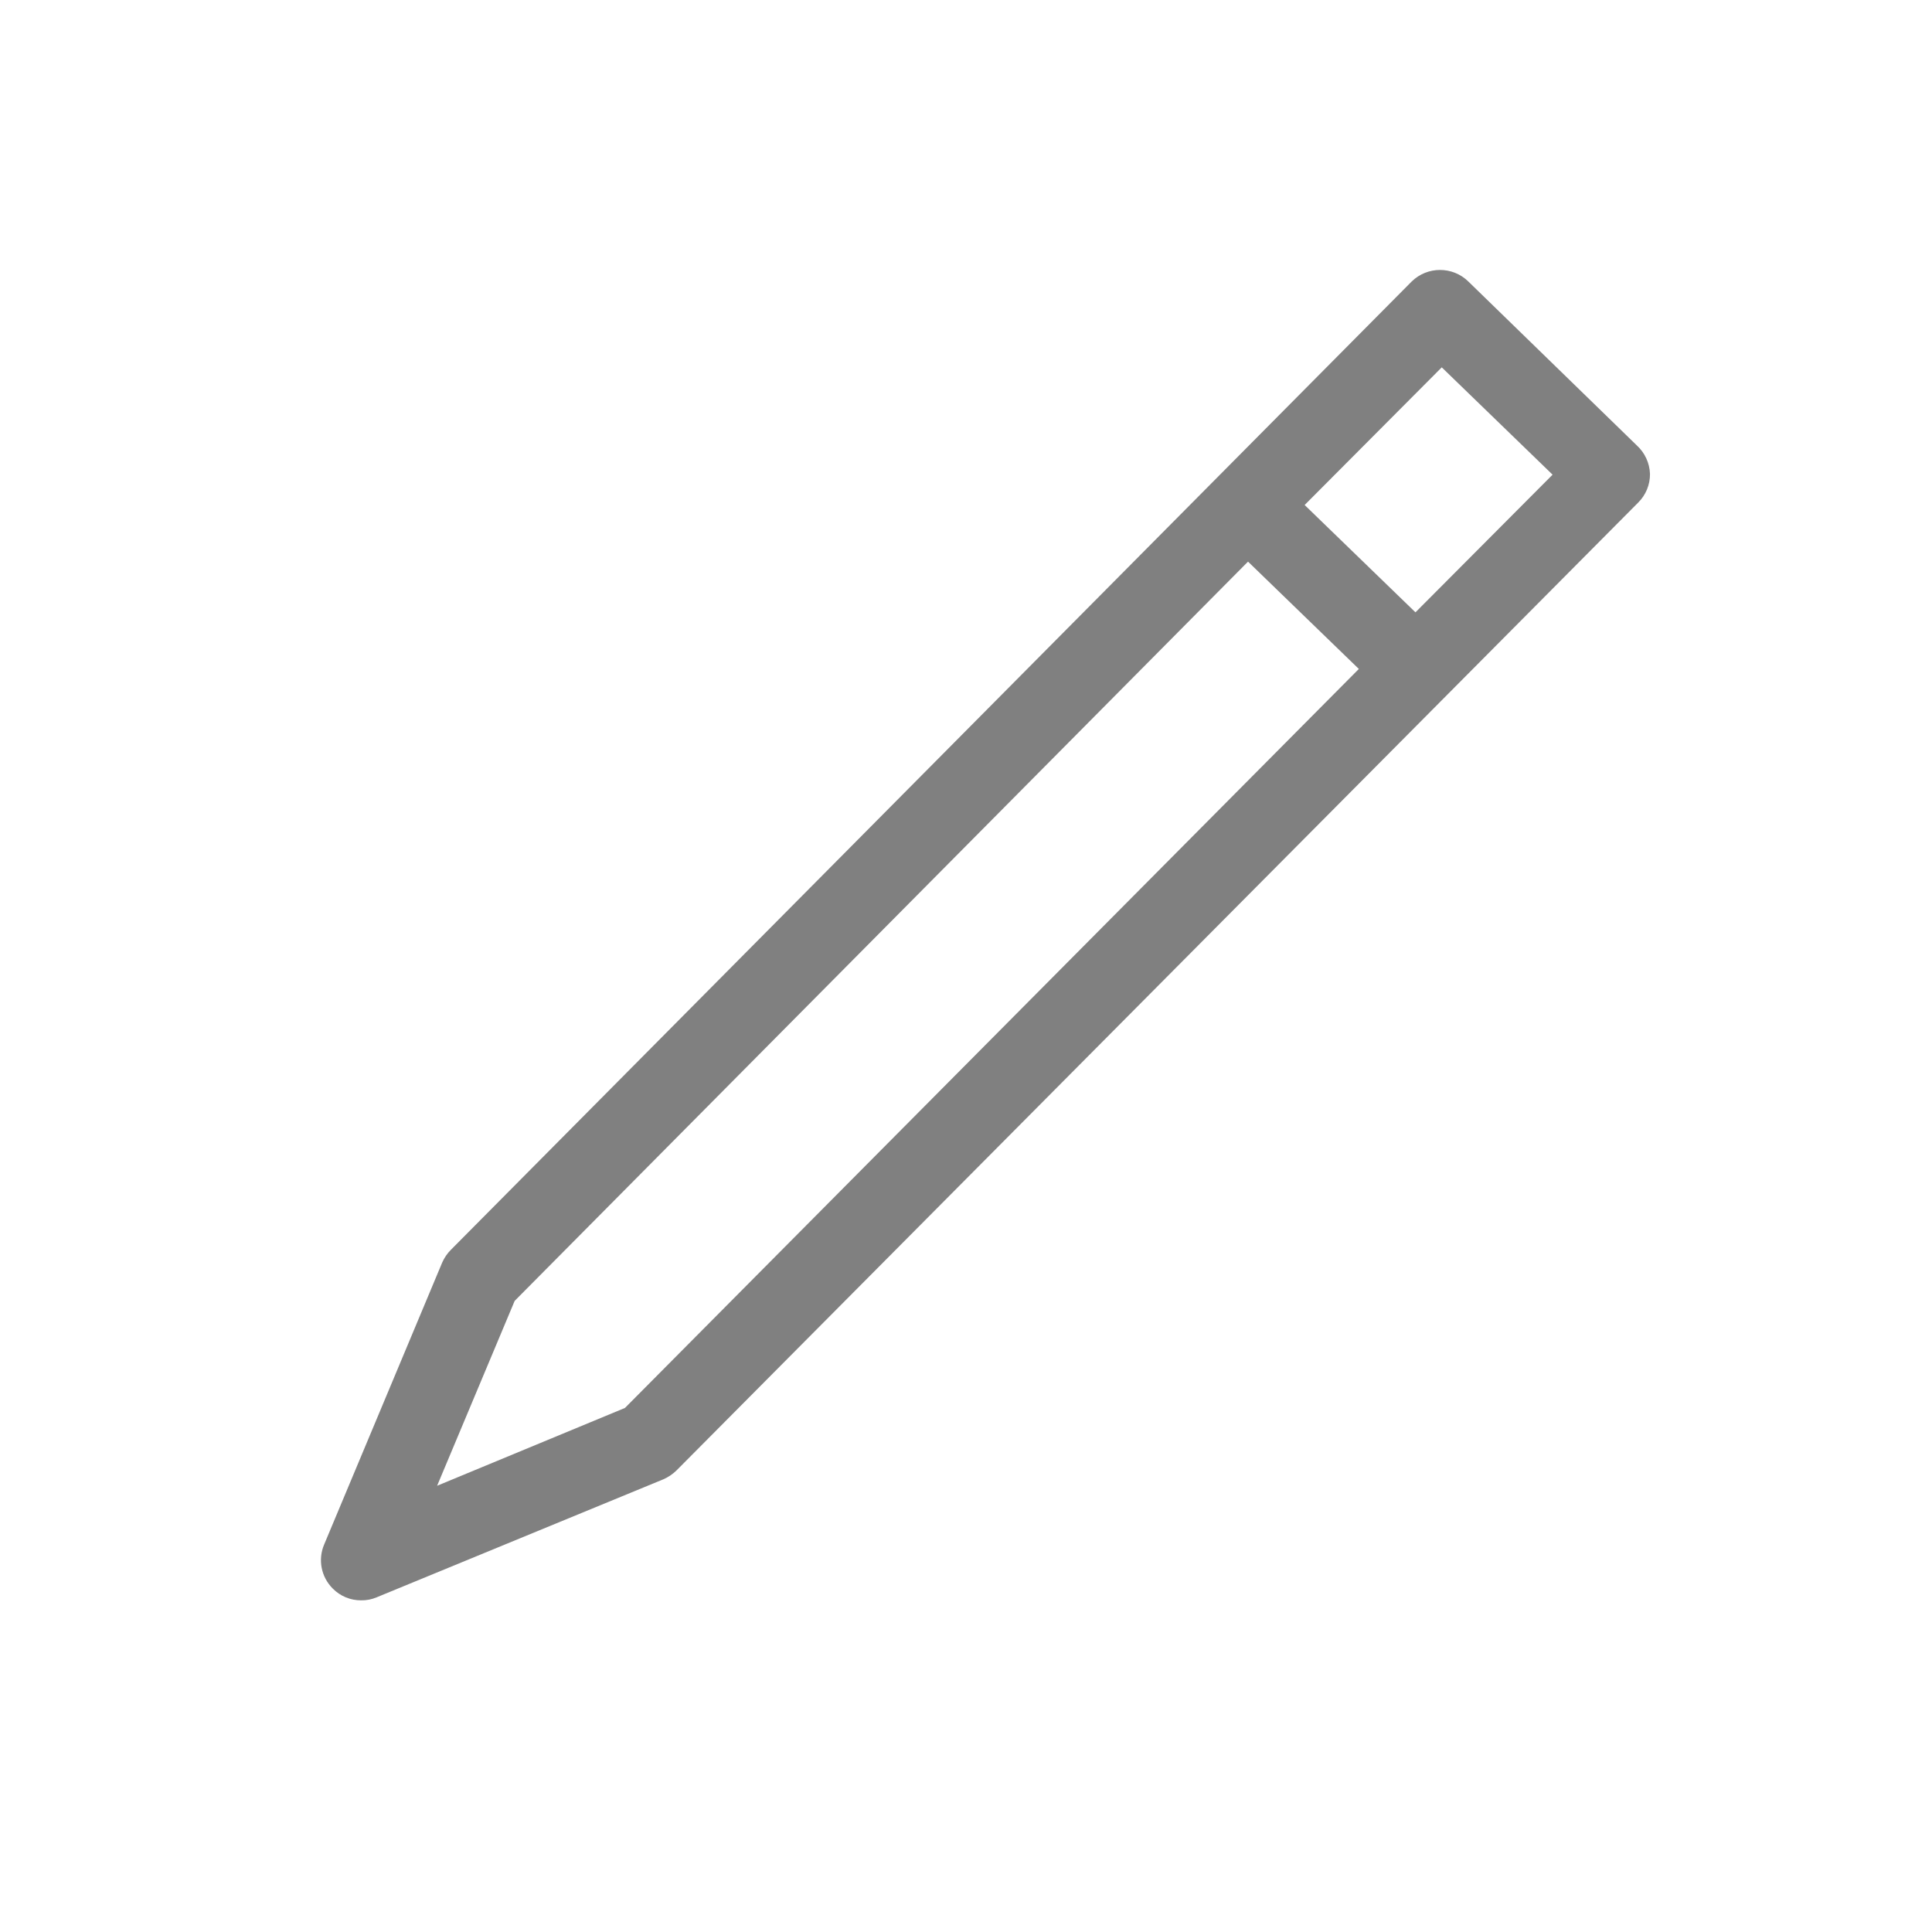
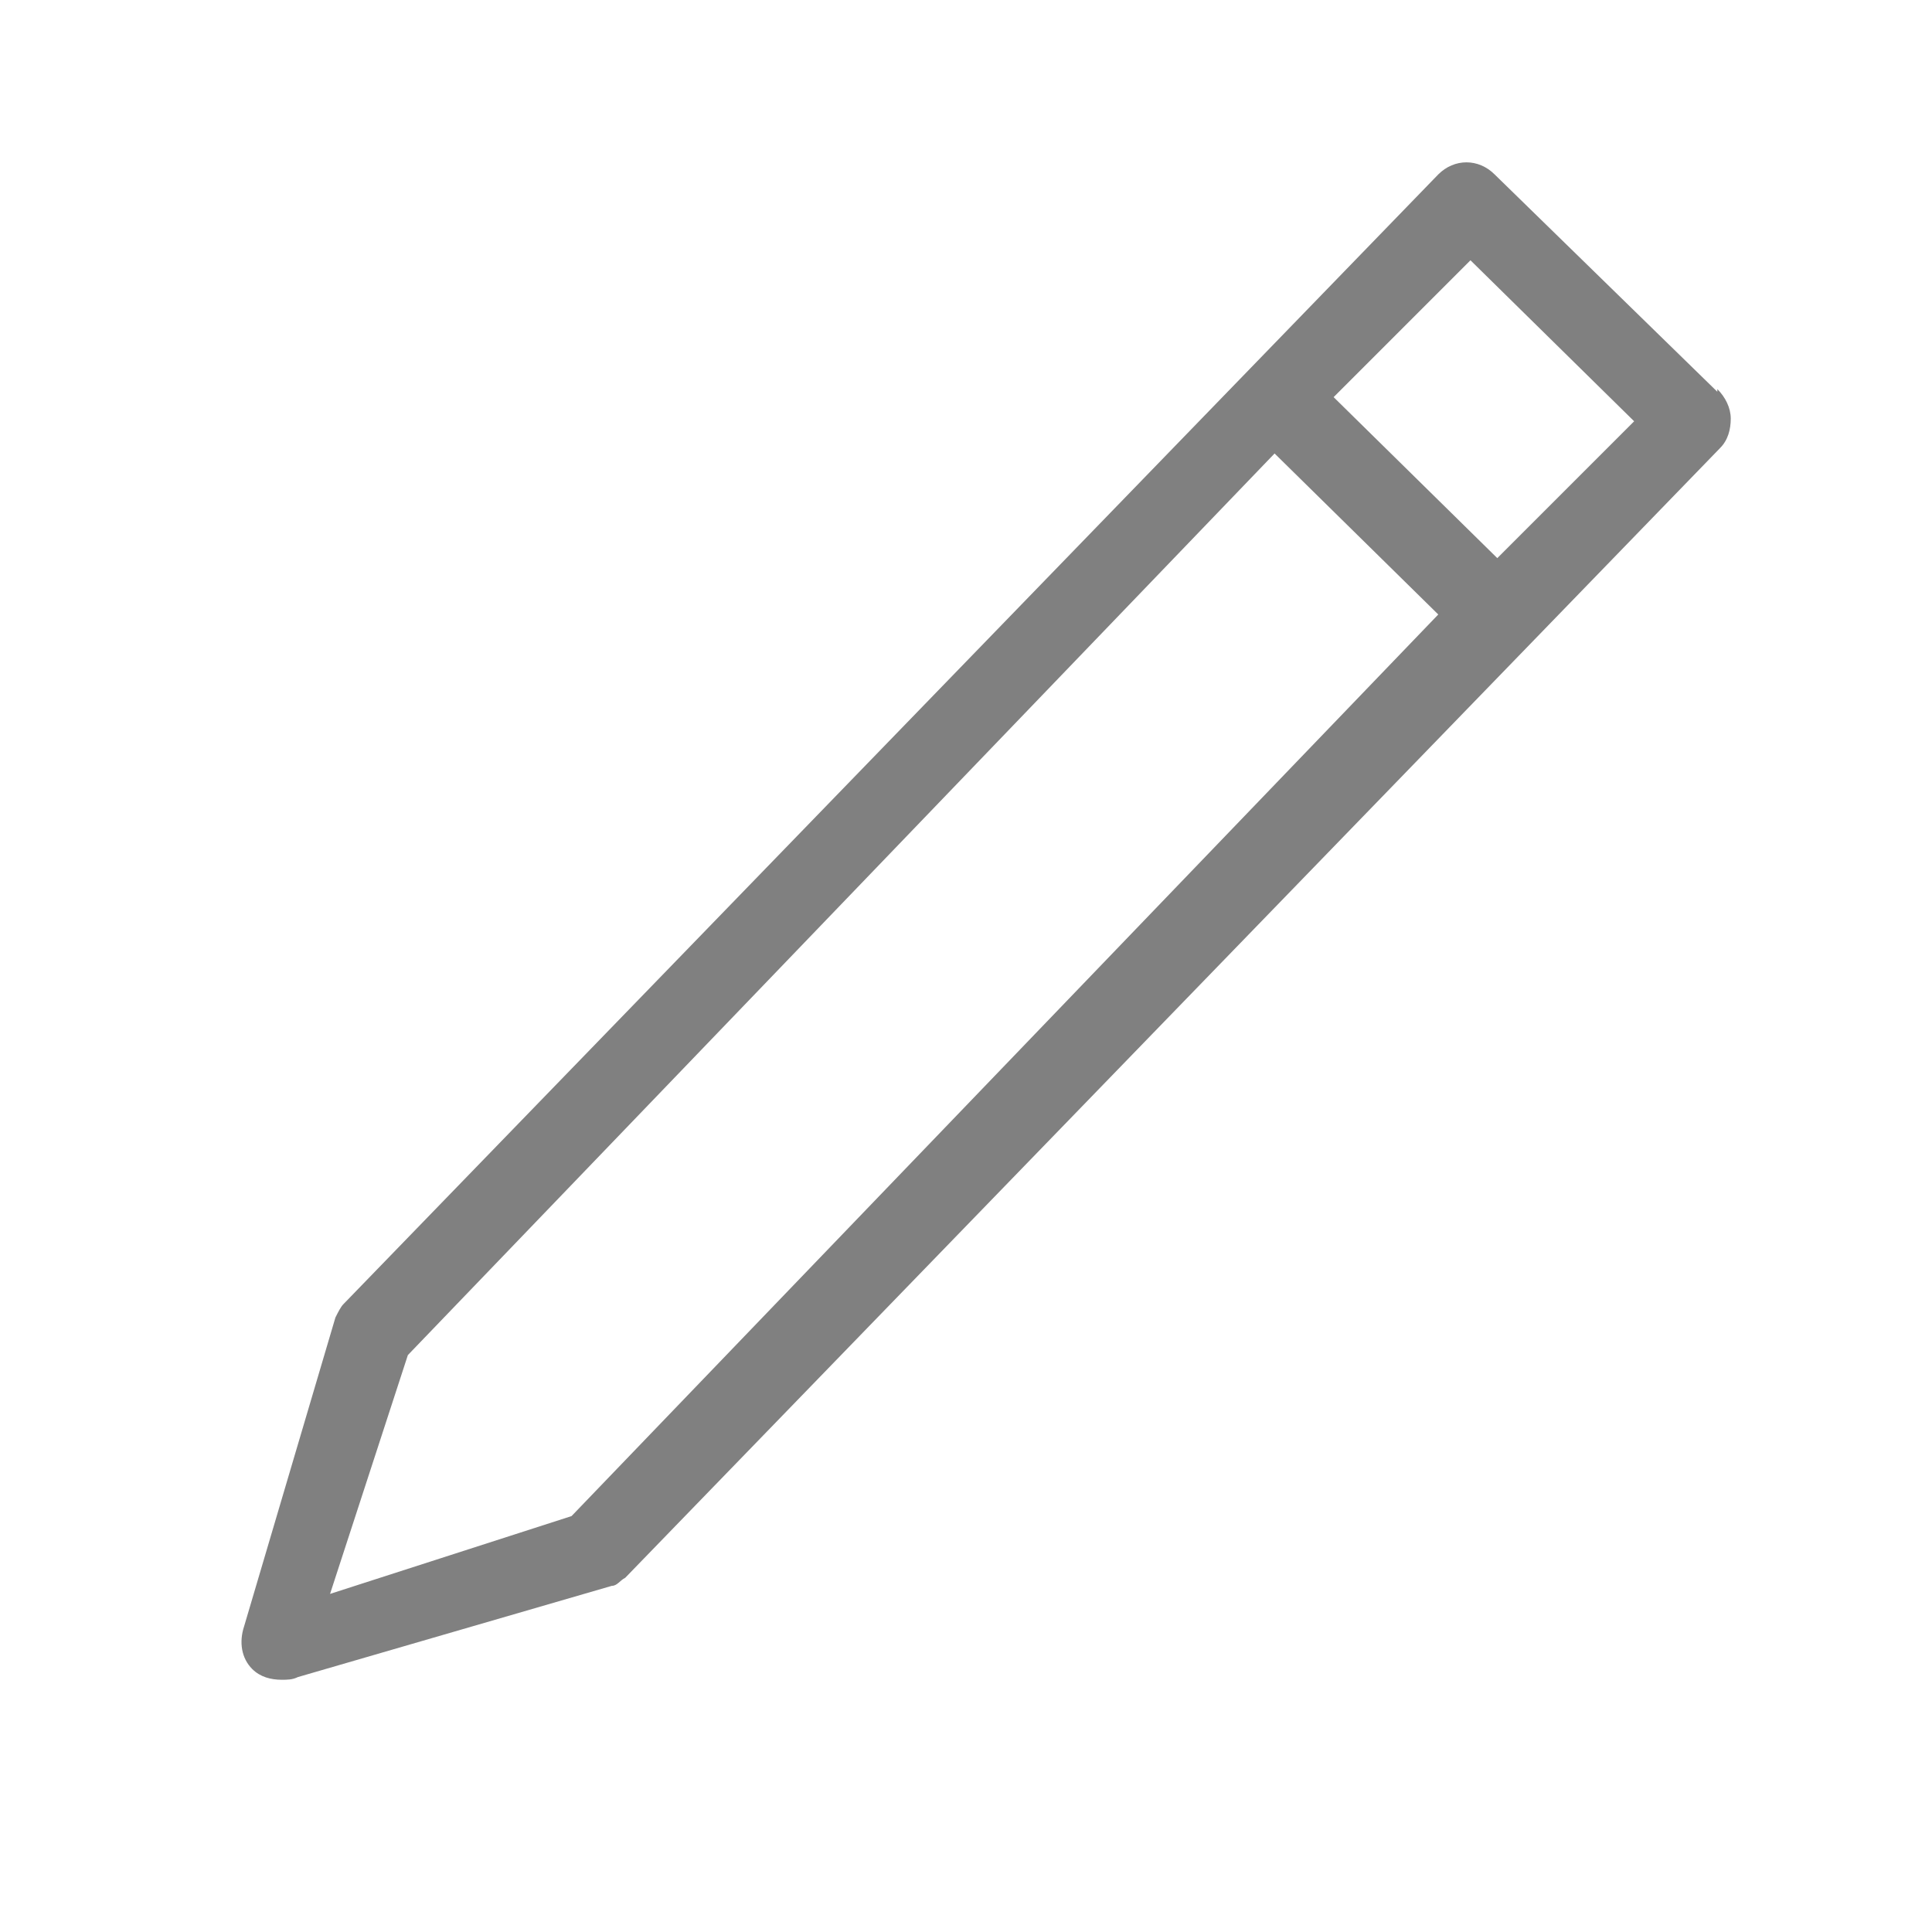
- <svg xmlns="http://www.w3.org/2000/svg" viewBox="0 0 72 72">
-   <path d="M61,16.6l-6.28-6.11a1.51,1.51,0,0,0-2.11,0L16.8,46.58a1.56,1.56,0,0,0-.32.47l-4.4,10.51a1.49,1.49,0,0,0,.32,1.64,1.47,1.47,0,0,0,1.06.44,1.41,1.41,0,0,0,.57-.11l10.69-4.4a1.63,1.63,0,0,0,.49-.33L61.05,18.73a1.48,1.48,0,0,0,.44-1.07A1.51,1.51,0,0,0,61,16.6ZM23.29,52.47l-7,2.9,2.89-6.89L46.51,20.93l4.13,4ZM52.75,22.82l-4.13-4,5.11-5.13,4.13,4Z" fill="gray" />
-   <rect x="0.36" y="0.36" width="71.28" height="71.28" fill="none" />
+ <svg xmlns="http://www.w3.org/2000/svg" id="Layer_1" version="1.1" viewBox="0 0 72 72">
+   <defs>
+     <style>
+       .st0 {
+         fill: gray;
+       }
+     </style>
+   </defs>
+   <path class="st0" d="M64,14.6l-8.3-8.1c-.6-.6-1.5-.6-2.1,0L12.8,48.6c-.1.1-.2.3-.3.5l-3.4,11.5c-.2.6-.1,1.2.3,1.6.3.3.7.4,1.1.4.2,0,.4,0,.6-.1l11.7-3.4c.2,0,.3-.2.5-.3l40.8-42.1c.3-.3.4-.7.4-1.1,0-.4-.2-.8-.5-1.1ZM21.3,56.5l-9,2.9,2.9-8.9L47.5,16.9l6.1,6L21.3,56.5ZM55.8,20.8l-6.1-6,5.1-5.1,6.1,6-5.1,5.1Z" />
</svg>
